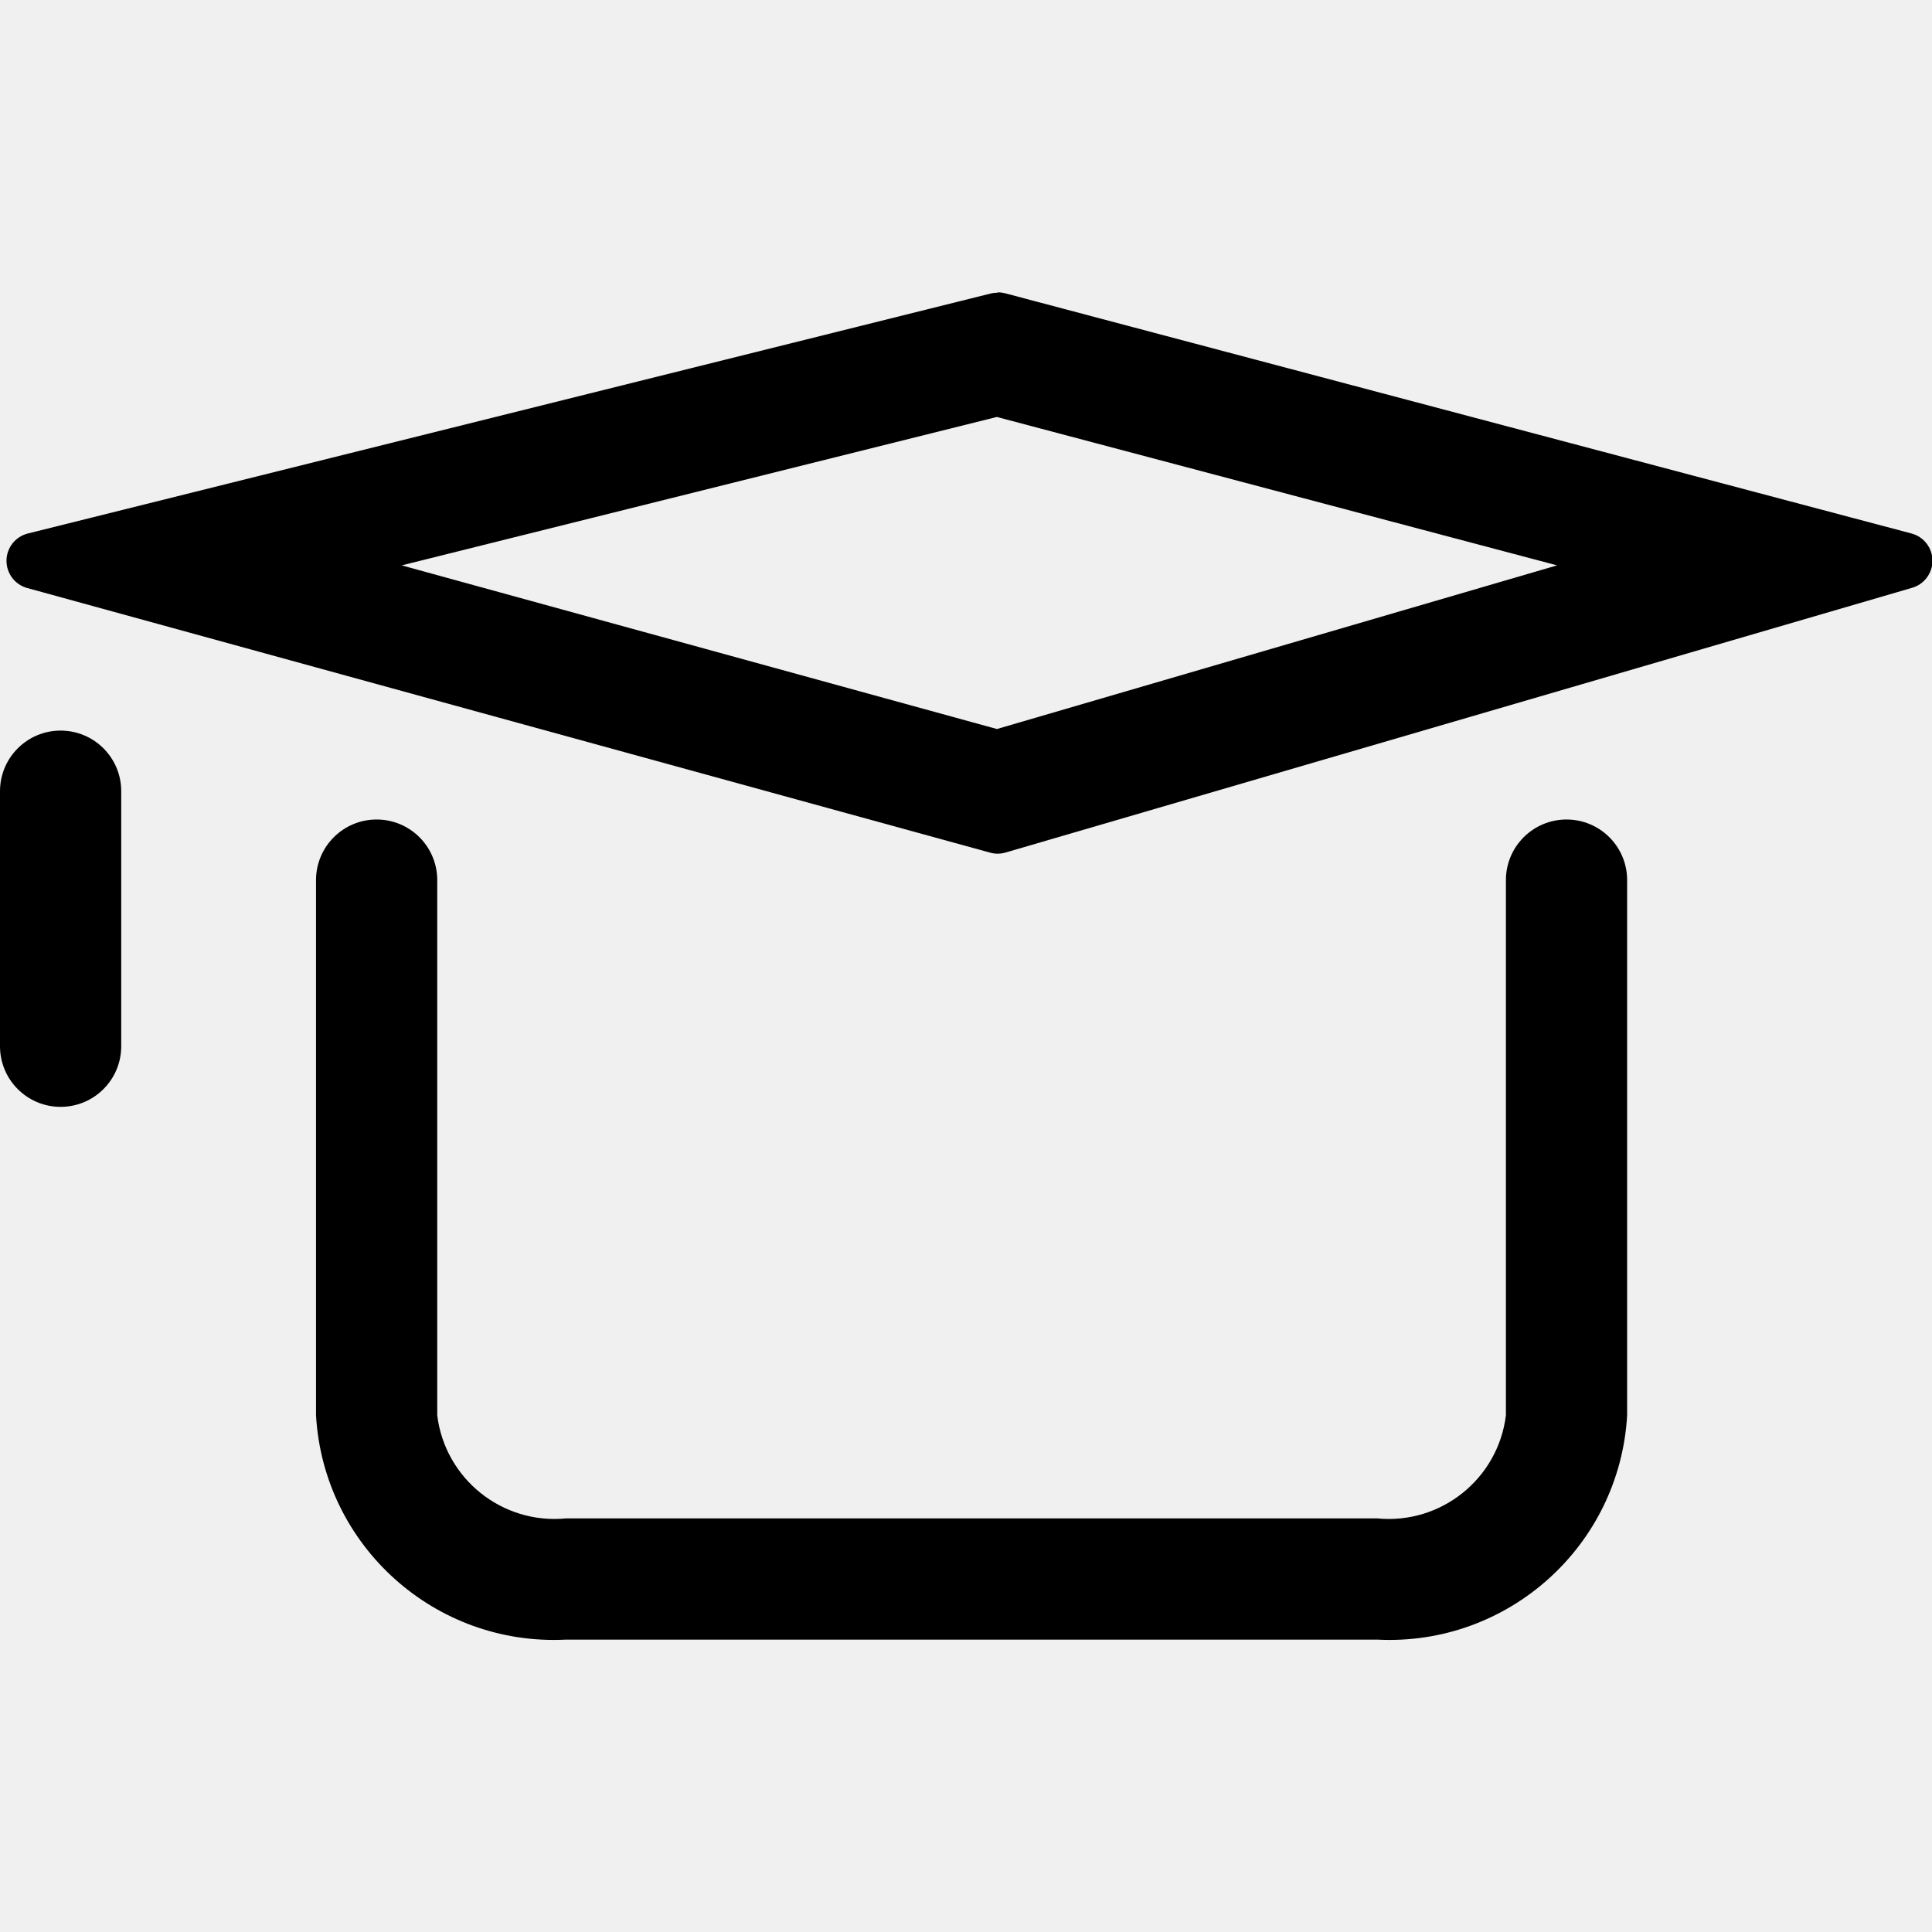
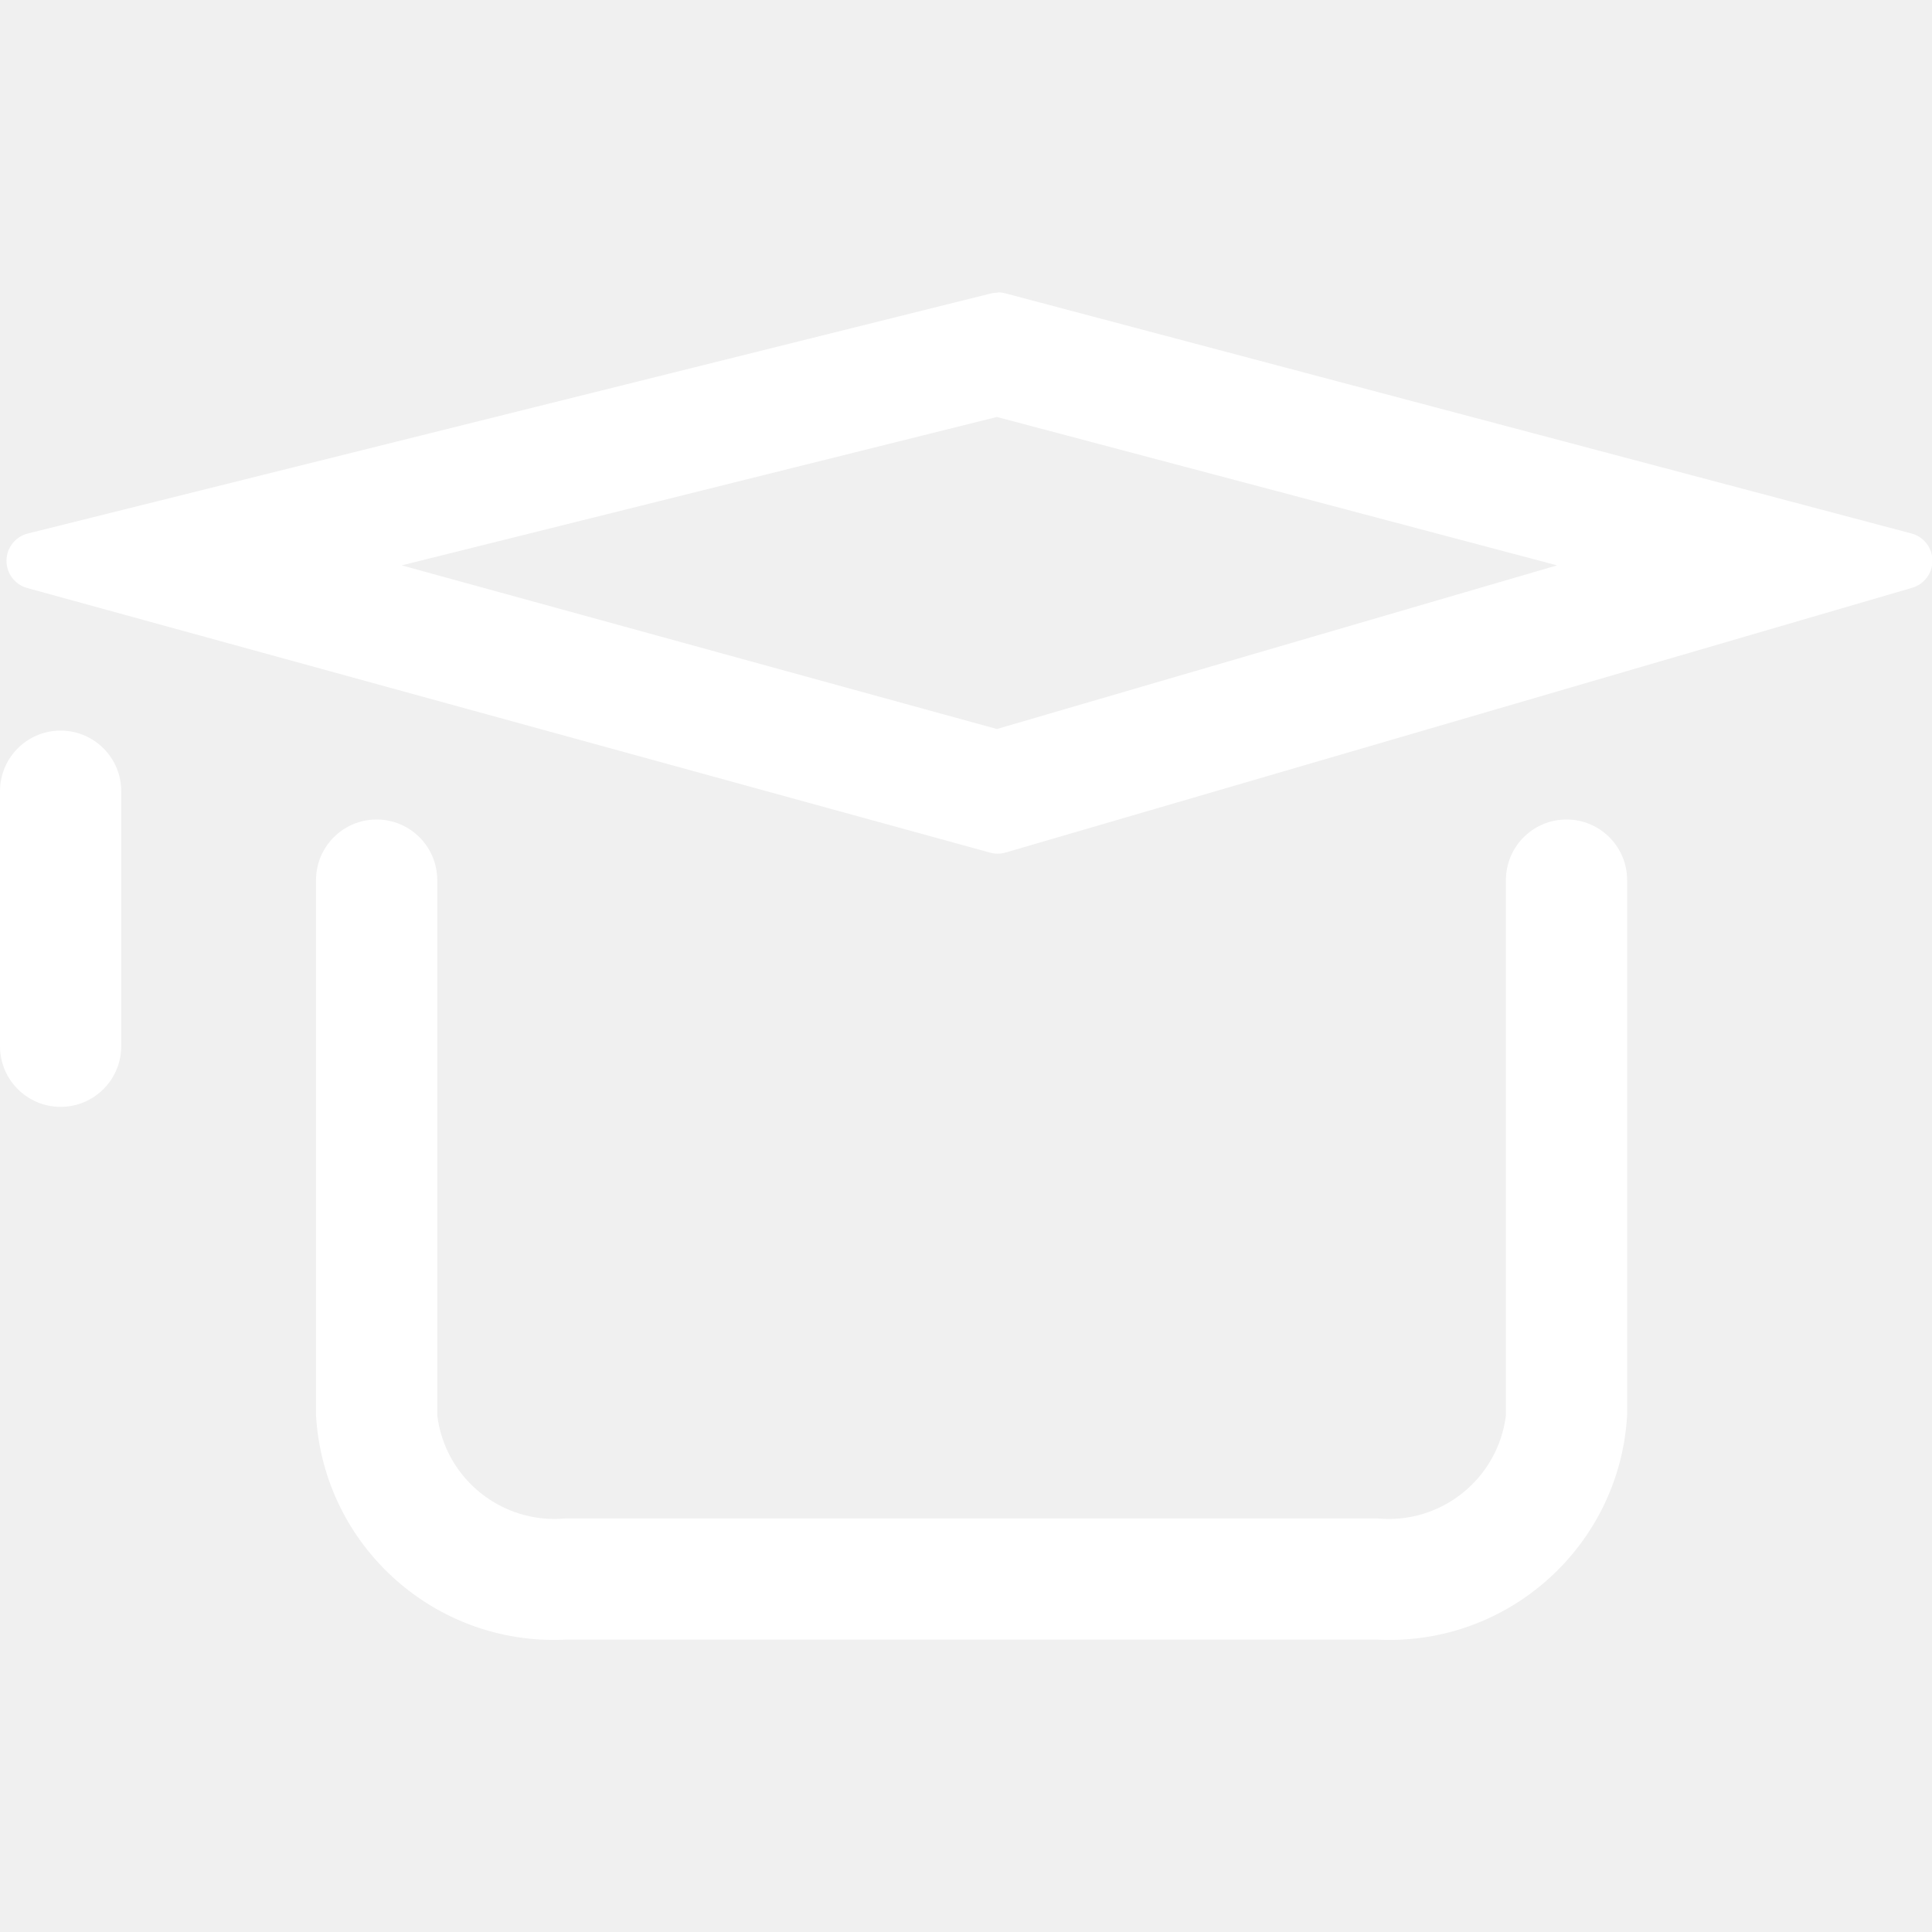
- <svg xmlns="http://www.w3.org/2000/svg" fill="#000000" width="800px" height="800px" viewBox="0 -4.83 31.876 31.876">
+ <svg xmlns="http://www.w3.org/2000/svg" fill="#fff" width="800px" height="800px" viewBox="0 -4.83 31.876 31.876">
  <g transform="translate(-673.292 -327.728)">
    <path d="M689.741,329.778l9.241,2.448-9.242,2.7-9.82-2.7,9.821-2.449m.012-2.05a.478.478,0,0,0-.113.013L673.752,331.7a.465.465,0,0,0-.01.9l15.887,4.366a.467.467,0,0,0,.123.017.476.476,0,0,0,.13-.019l14.951-4.366a.465.465,0,0,0-.011-.9l-14.95-3.962a.479.479,0,0,0-.119-.015Z" />
    <path d="M696.013,349.95H682.63a3.932,3.932,0,0,1-4.124-3.7v-8.831a1,1,0,0,1,2,0v8.831a1.95,1.95,0,0,0,2.124,1.7h13.383a1.949,1.949,0,0,0,2.125-1.7v-8.831a1,1,0,0,1,2,0v8.831A3.932,3.932,0,0,1,696.013,349.95Z" />
    <path d="M674.292,341.16a1,1,0,0,1-1-1v-4.208a1,1,0,0,1,2,0v4.208A1,1,0,0,1,674.292,341.16Z" />
  </g>
</svg>
